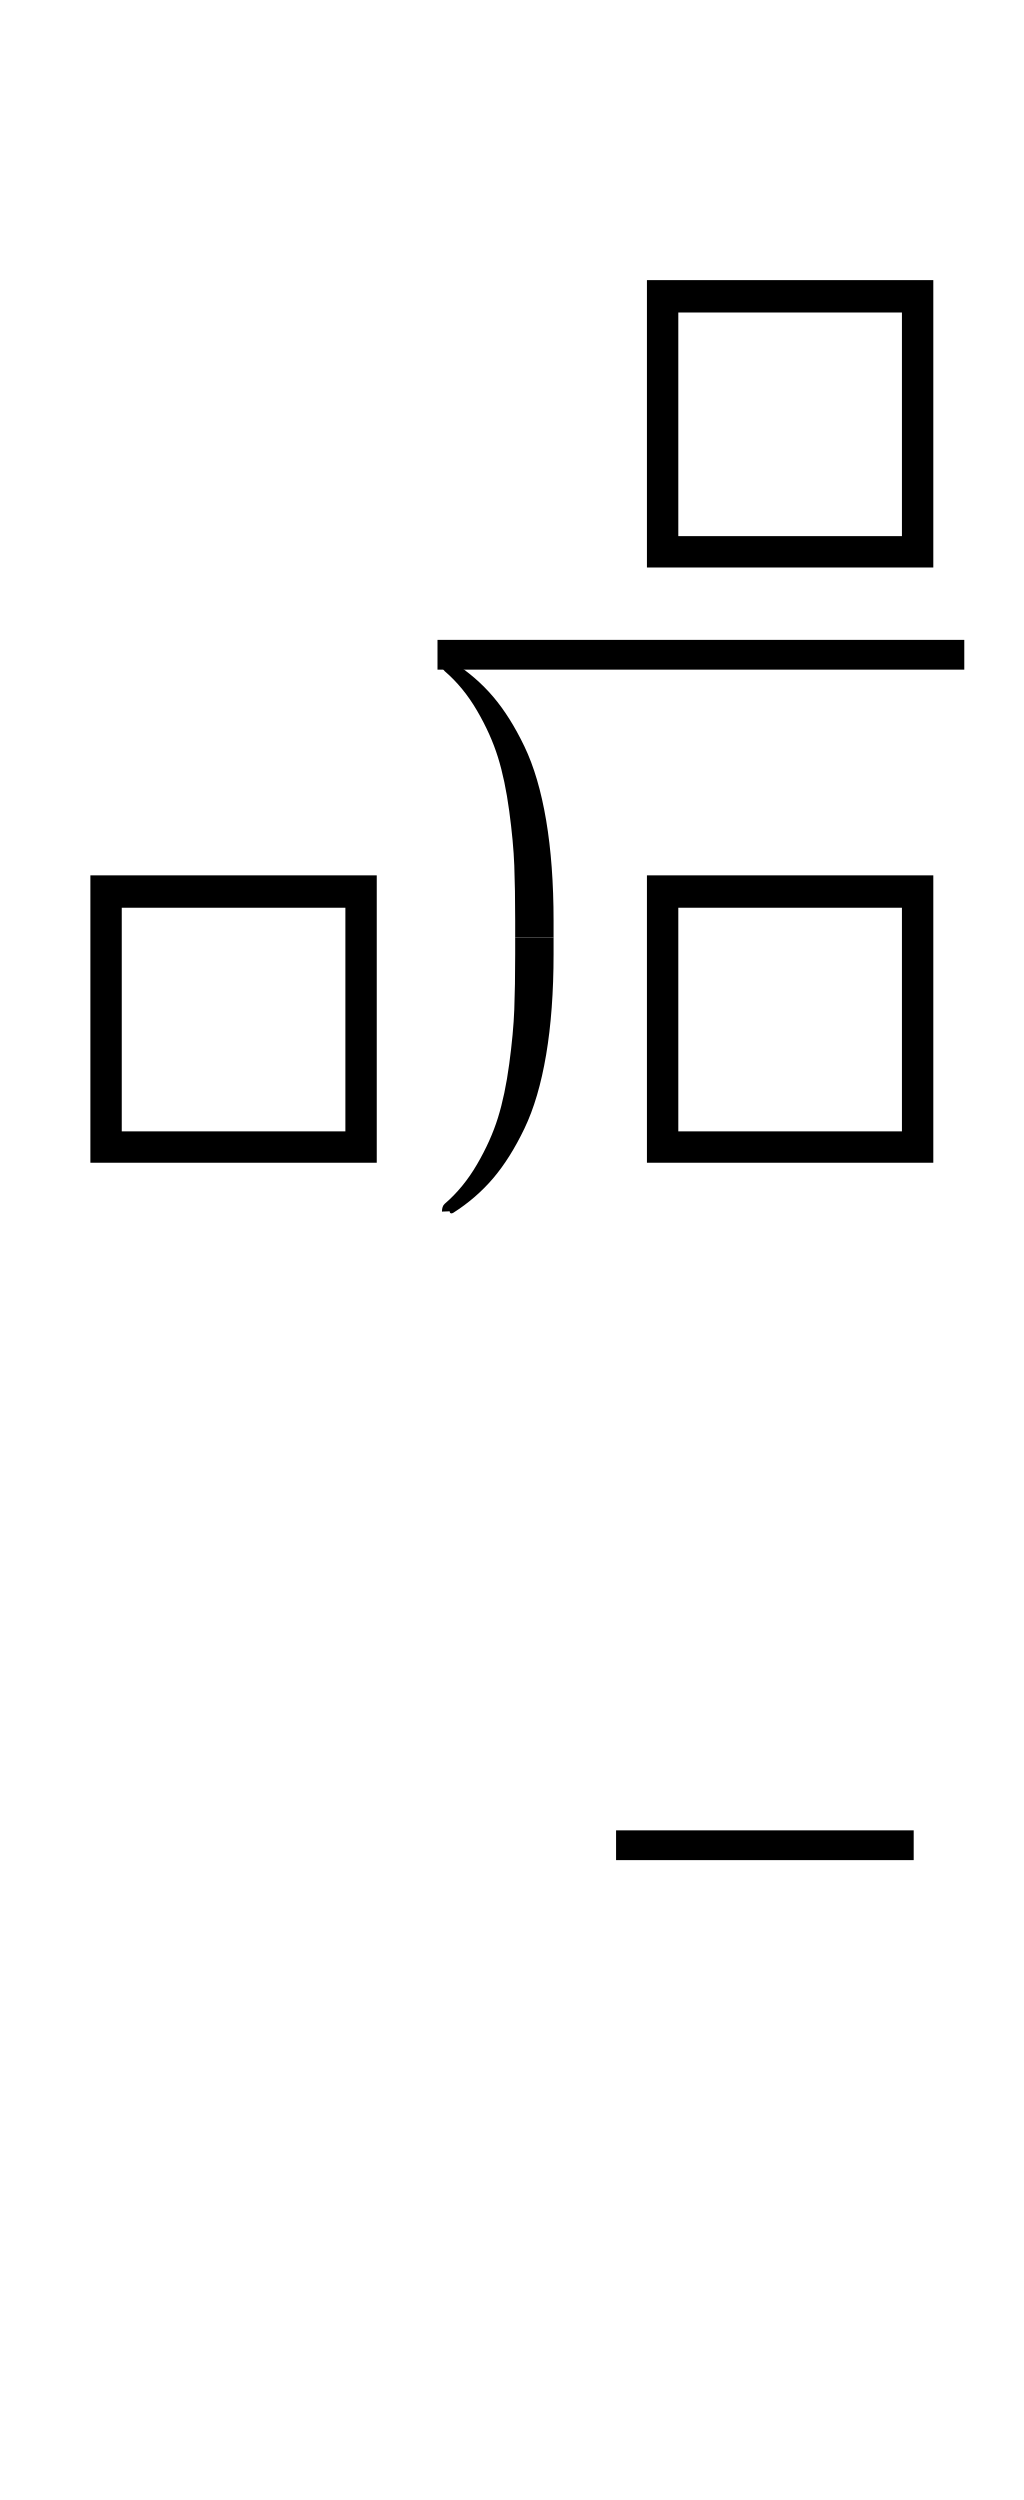
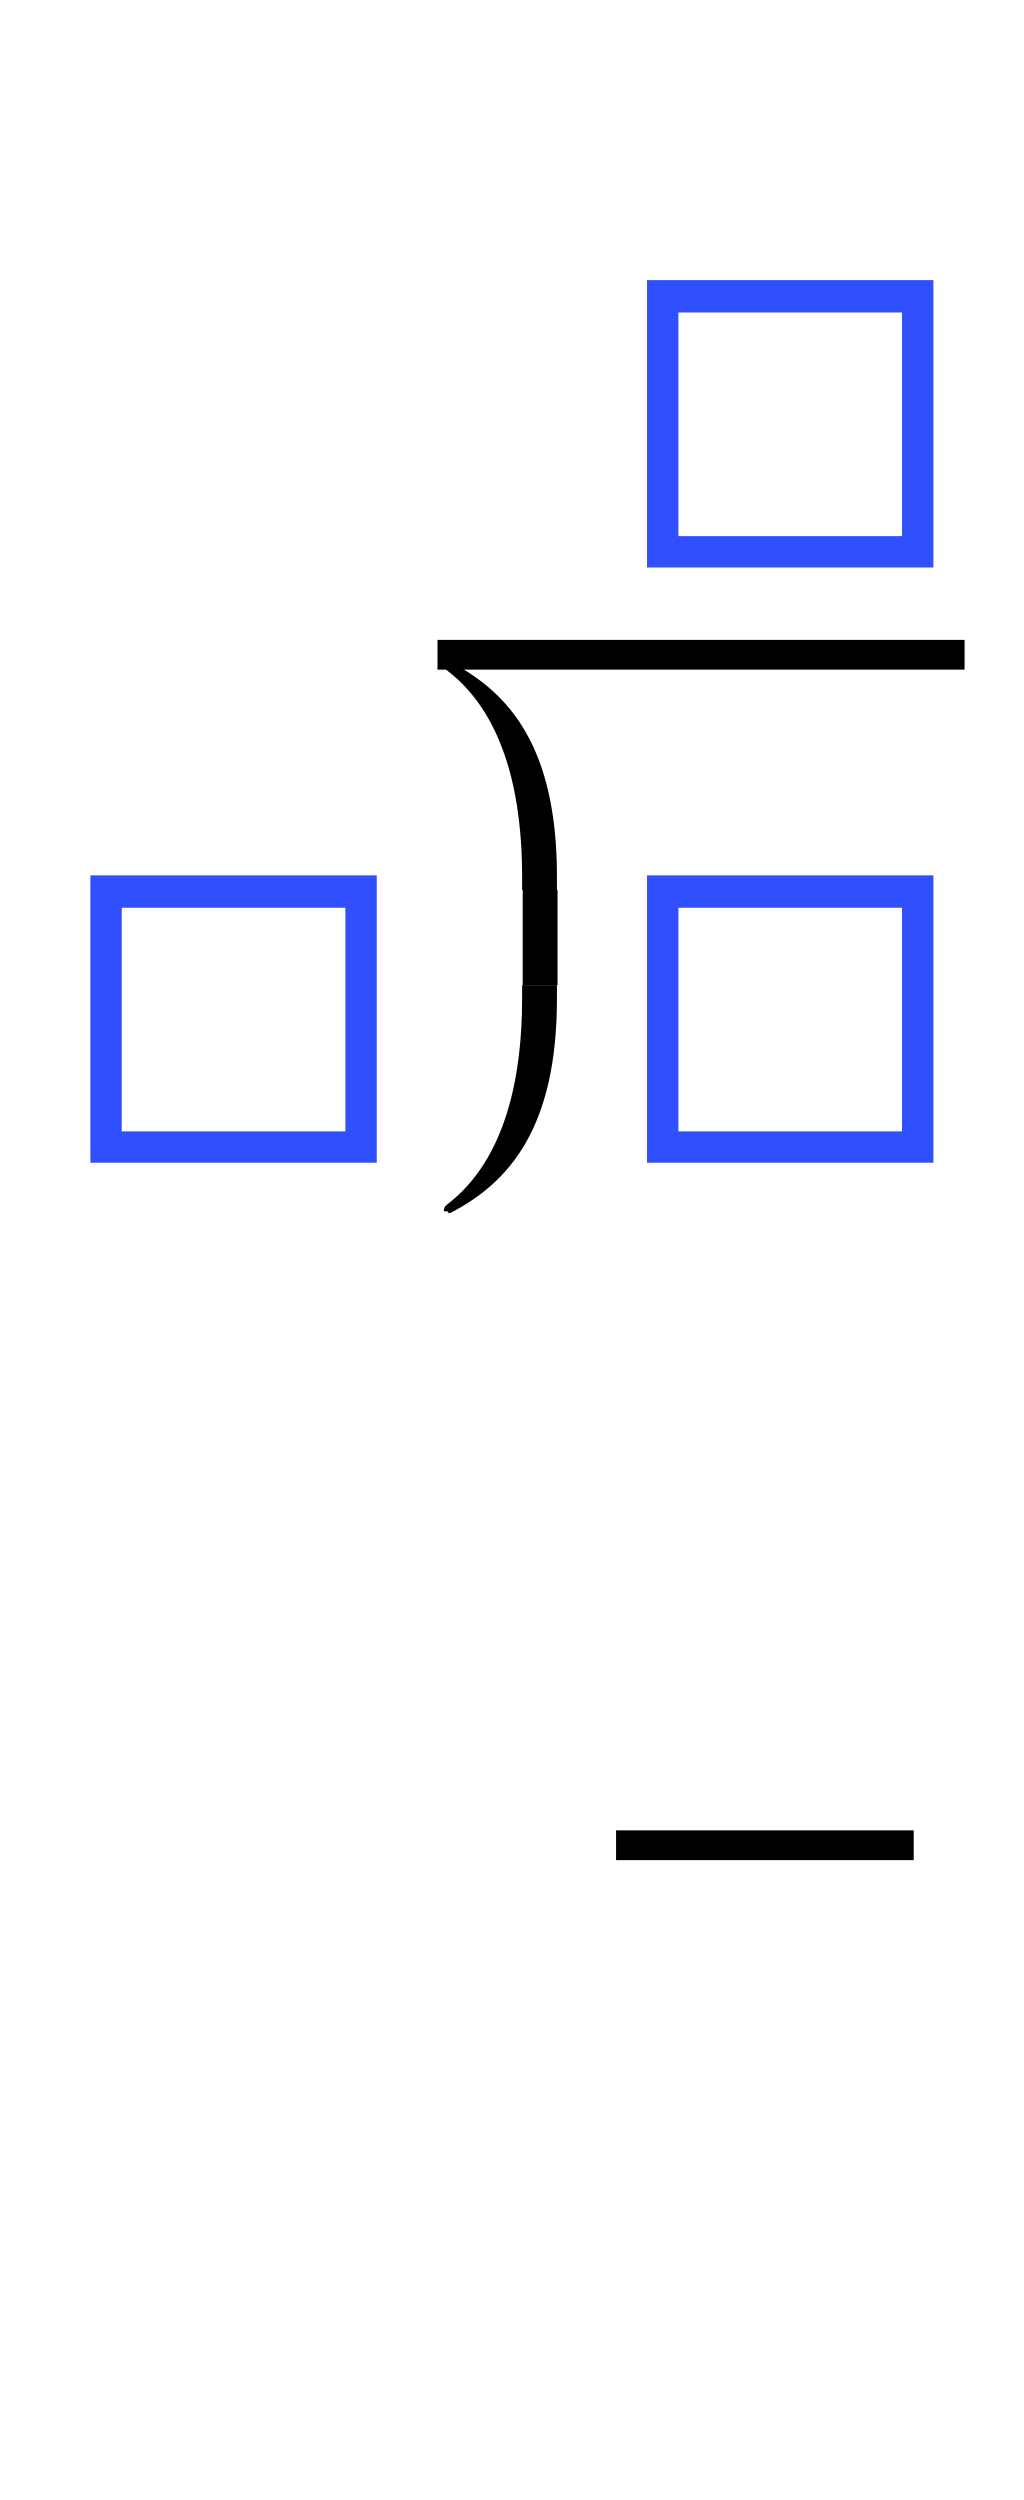
- <svg xmlns="http://www.w3.org/2000/svg" width="34.4" height="84" style="width:34.4px;height:84px;font-family:Asana-Math, Asana;background:transparent;">
+ <svg xmlns="http://www.w3.org/2000/svg" width="34.406" height="84" style="width:34.406px;height:84px;font-family:Asana-Math, Asana;background:transparent;">
  <g>
    <g>
      <g>
        <g>
          <g>
            <g style="transform:matrix(1,0,0,1,2,39);">
-               <path d="M623 560L65 560L65 0L623 0ZM569 504L569 54L119 54L119 504Z" stroke="rgb(0, 0, 0)" stroke-width="8" fill="rgb(0, 0, 0)" style="transform:matrix(0.017,0,0,-0.017,0,0);" />
+               <path d="M623 560L65 560L65 0L623 0ZM569 504L569 54L119 54L119 504Z" stroke="rgb(48, 79, 254)" stroke-width="8" fill="rgb(48, 79, 254)" style="transform:matrix(0.017,0,0,-0.017,0,0);" />
            </g>
          </g>
        </g>
        <g>
          <g>
-             <g style="transform:matrix(1,0,0,1,20.70001,19);">
-               <path d="M623 560L65 560L65 0L623 0ZM569 504L569 54L119 54L119 504Z" stroke="rgb(0, 0, 0)" stroke-width="8" fill="rgb(0, 0, 0)" style="transform:matrix(0.017,0,0,-0.017,0,0);" />
+             <g style="transform:matrix(1,0,0,1,20.70312,19);">
+               <path d="M623 560L65 560L65 0L623 0ZM569 504L569 54L119 54L119 504Z" stroke="rgb(48, 79, 254)" stroke-width="8" fill="rgb(48, 79, 254)" style="transform:matrix(0.017,0,0,-0.017,0,0);" />
            </g>
          </g>
        </g>
        <g>
          <g>
-             <g style="transform:matrix(1,0,0,1,20.70001,39);">
-               <path d="M623 560L65 560L65 0L623 0ZM569 504L569 54L119 54L119 504Z" stroke="rgb(0, 0, 0)" stroke-width="8" fill="rgb(0, 0, 0)" style="transform:matrix(0.017,0,0,-0.017,0,0);" />
+             <g style="transform:matrix(1,0,0,1,20.70312,39);">
+               <path d="M623 560L65 560L65 0L623 0ZM569 504L569 54L119 54L119 504Z" stroke="rgb(48, 79, 254)" stroke-width="8" fill="rgb(48, 79, 254)" style="transform:matrix(0.017,0,0,-0.017,0,0);" />
            </g>
          </g>
        </g>
        <g>
          <g />
        </g>
        <g>
          <g />
        </g>
-         <svg x="2" style="overflow:visible;" y="2" height="80" width="30.4">
-           <path d="M12.7,20 L30.4,20" style="fill:none;stroke-width:1px;stroke:rgb(0, 0, 0);" />
-           <g transform="matrix(1,0,0,1,11.7,19)">
-             <path d=" M 1.41 1.30 q 0.00 -0.07 0.06 -0.07 q 0.02 0.00 0.06 0.02 q 0.77 0.49 1.34 1.16 t 1.05 1.67 t 0.73 2.48 t 0.25 3.38 v 0.56 h -1.29 v -0.56 q 0.00 -1.07 -0.03 -1.86 t -0.17 -1.83 t -0.38 -1.81 t -0.70 -1.56 t -1.09 -1.33 q -0.09 -0.08 -0.09 -0.26 z  M 5.78 10.50 v 0.00 h -1.29 v 0.00 z" style="fill:rgb(0, 0, 0);stroke-width:1px;stroke:none;" />
-             <path d=" M 1.41 19.70 q 0.00 0.07 0.06 0.07 q 0.02 0.00 0.06 -0.02 q 0.77 -0.49 1.34 -1.16 t 1.05 -1.67 t 0.73 -2.48 t 0.25 -3.38 v -0.56 h -1.29 v 0.56 q 0.00 1.07 -0.03 1.86 t -0.17 1.83 t -0.38 1.81 t -0.70 1.56 t -1.09 1.33 q -0.09 0.08 -0.09 0.26 z" style="fill:rgb(0, 0, 0);stroke-width:1px;stroke:none;" />
+         <svg x="2" style="overflow:visible;" y="2" height="80" width="30.406">
+           <path d="M12.7,20 L30.41,20" style="fill:none;stroke-width:1px;stroke:rgb(0, 0, 0);" />
+           <g transform="matrix(1,0,0,1,11.70312,19)">
+             <path d=" M 1.34 1.30 c 0.00 -0.04 0.03 -0.06 0.06 -0.06 c 0.02 0.00 0.04 0.01 0.06 0.02 c 1.95 1.02 3.55 2.85 3.55 7.18 v 0.46 h -1.17 v -0.46 c 0.00 -2.47 -0.49 -5.37 -2.53 -6.92 c -0.09 -0.07 -0.10 -0.15 -0.10 -0.22 z  M 5.03 8.90 v 3.20 h -1.17 v -3.20 z" style="fill:rgb(0, 0, 0);stroke-width:1px;stroke:none;" />
+             <path d=" M 1.34 19.70 c 0.00 0.04 0.03 0.06 0.06 0.06 c 0.02 0.00 0.04 -0.01 0.06 -0.02 c 1.95 -1.02 3.55 -2.85 3.55 -7.18 v -0.46 h -1.17 v 0.46 c 0.00 2.47 -0.49 5.37 -2.53 6.92 c -0.09 0.07 -0.10 0.15 -0.10 0.22 z" style="fill:rgb(0, 0, 0);stroke-width:1px;stroke:none;" />
          </g>
          <path d="M18.7,60 L28.7,60 " style="fill:none;stroke-width:1px;stroke:rgb(0, 0, 0);" />
        </svg>
      </g>
    </g>
  </g>
</svg>
